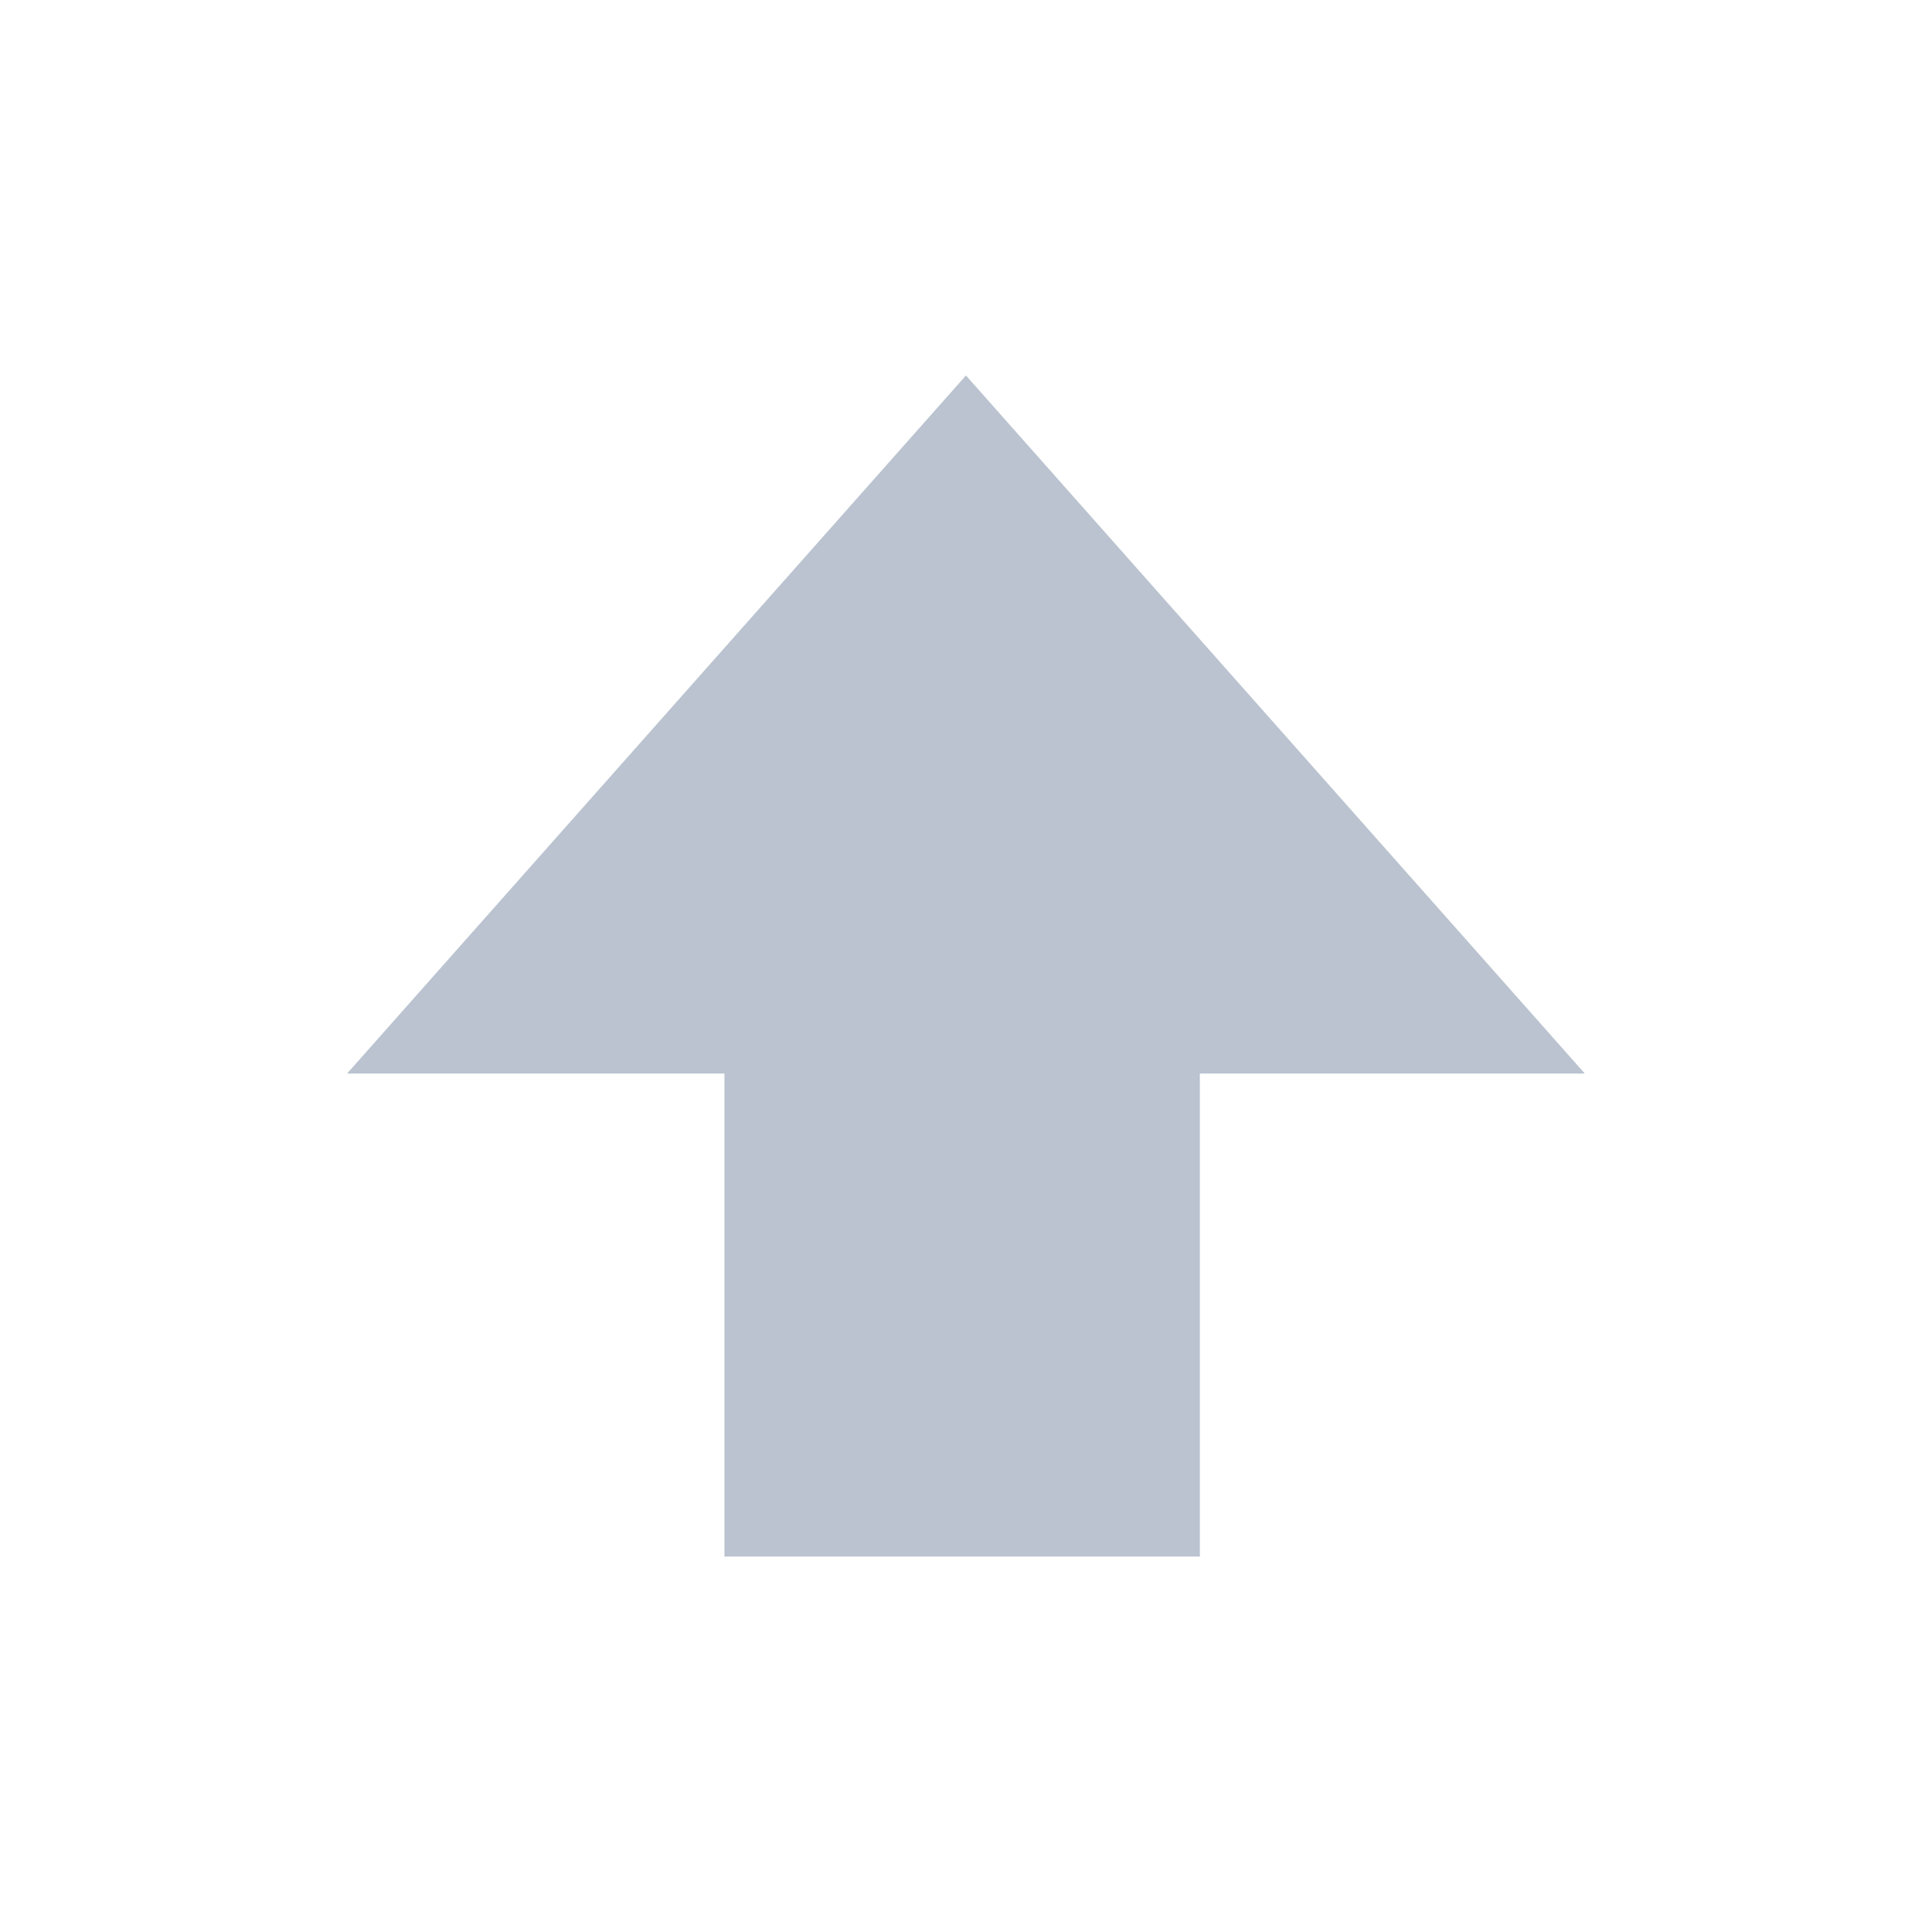
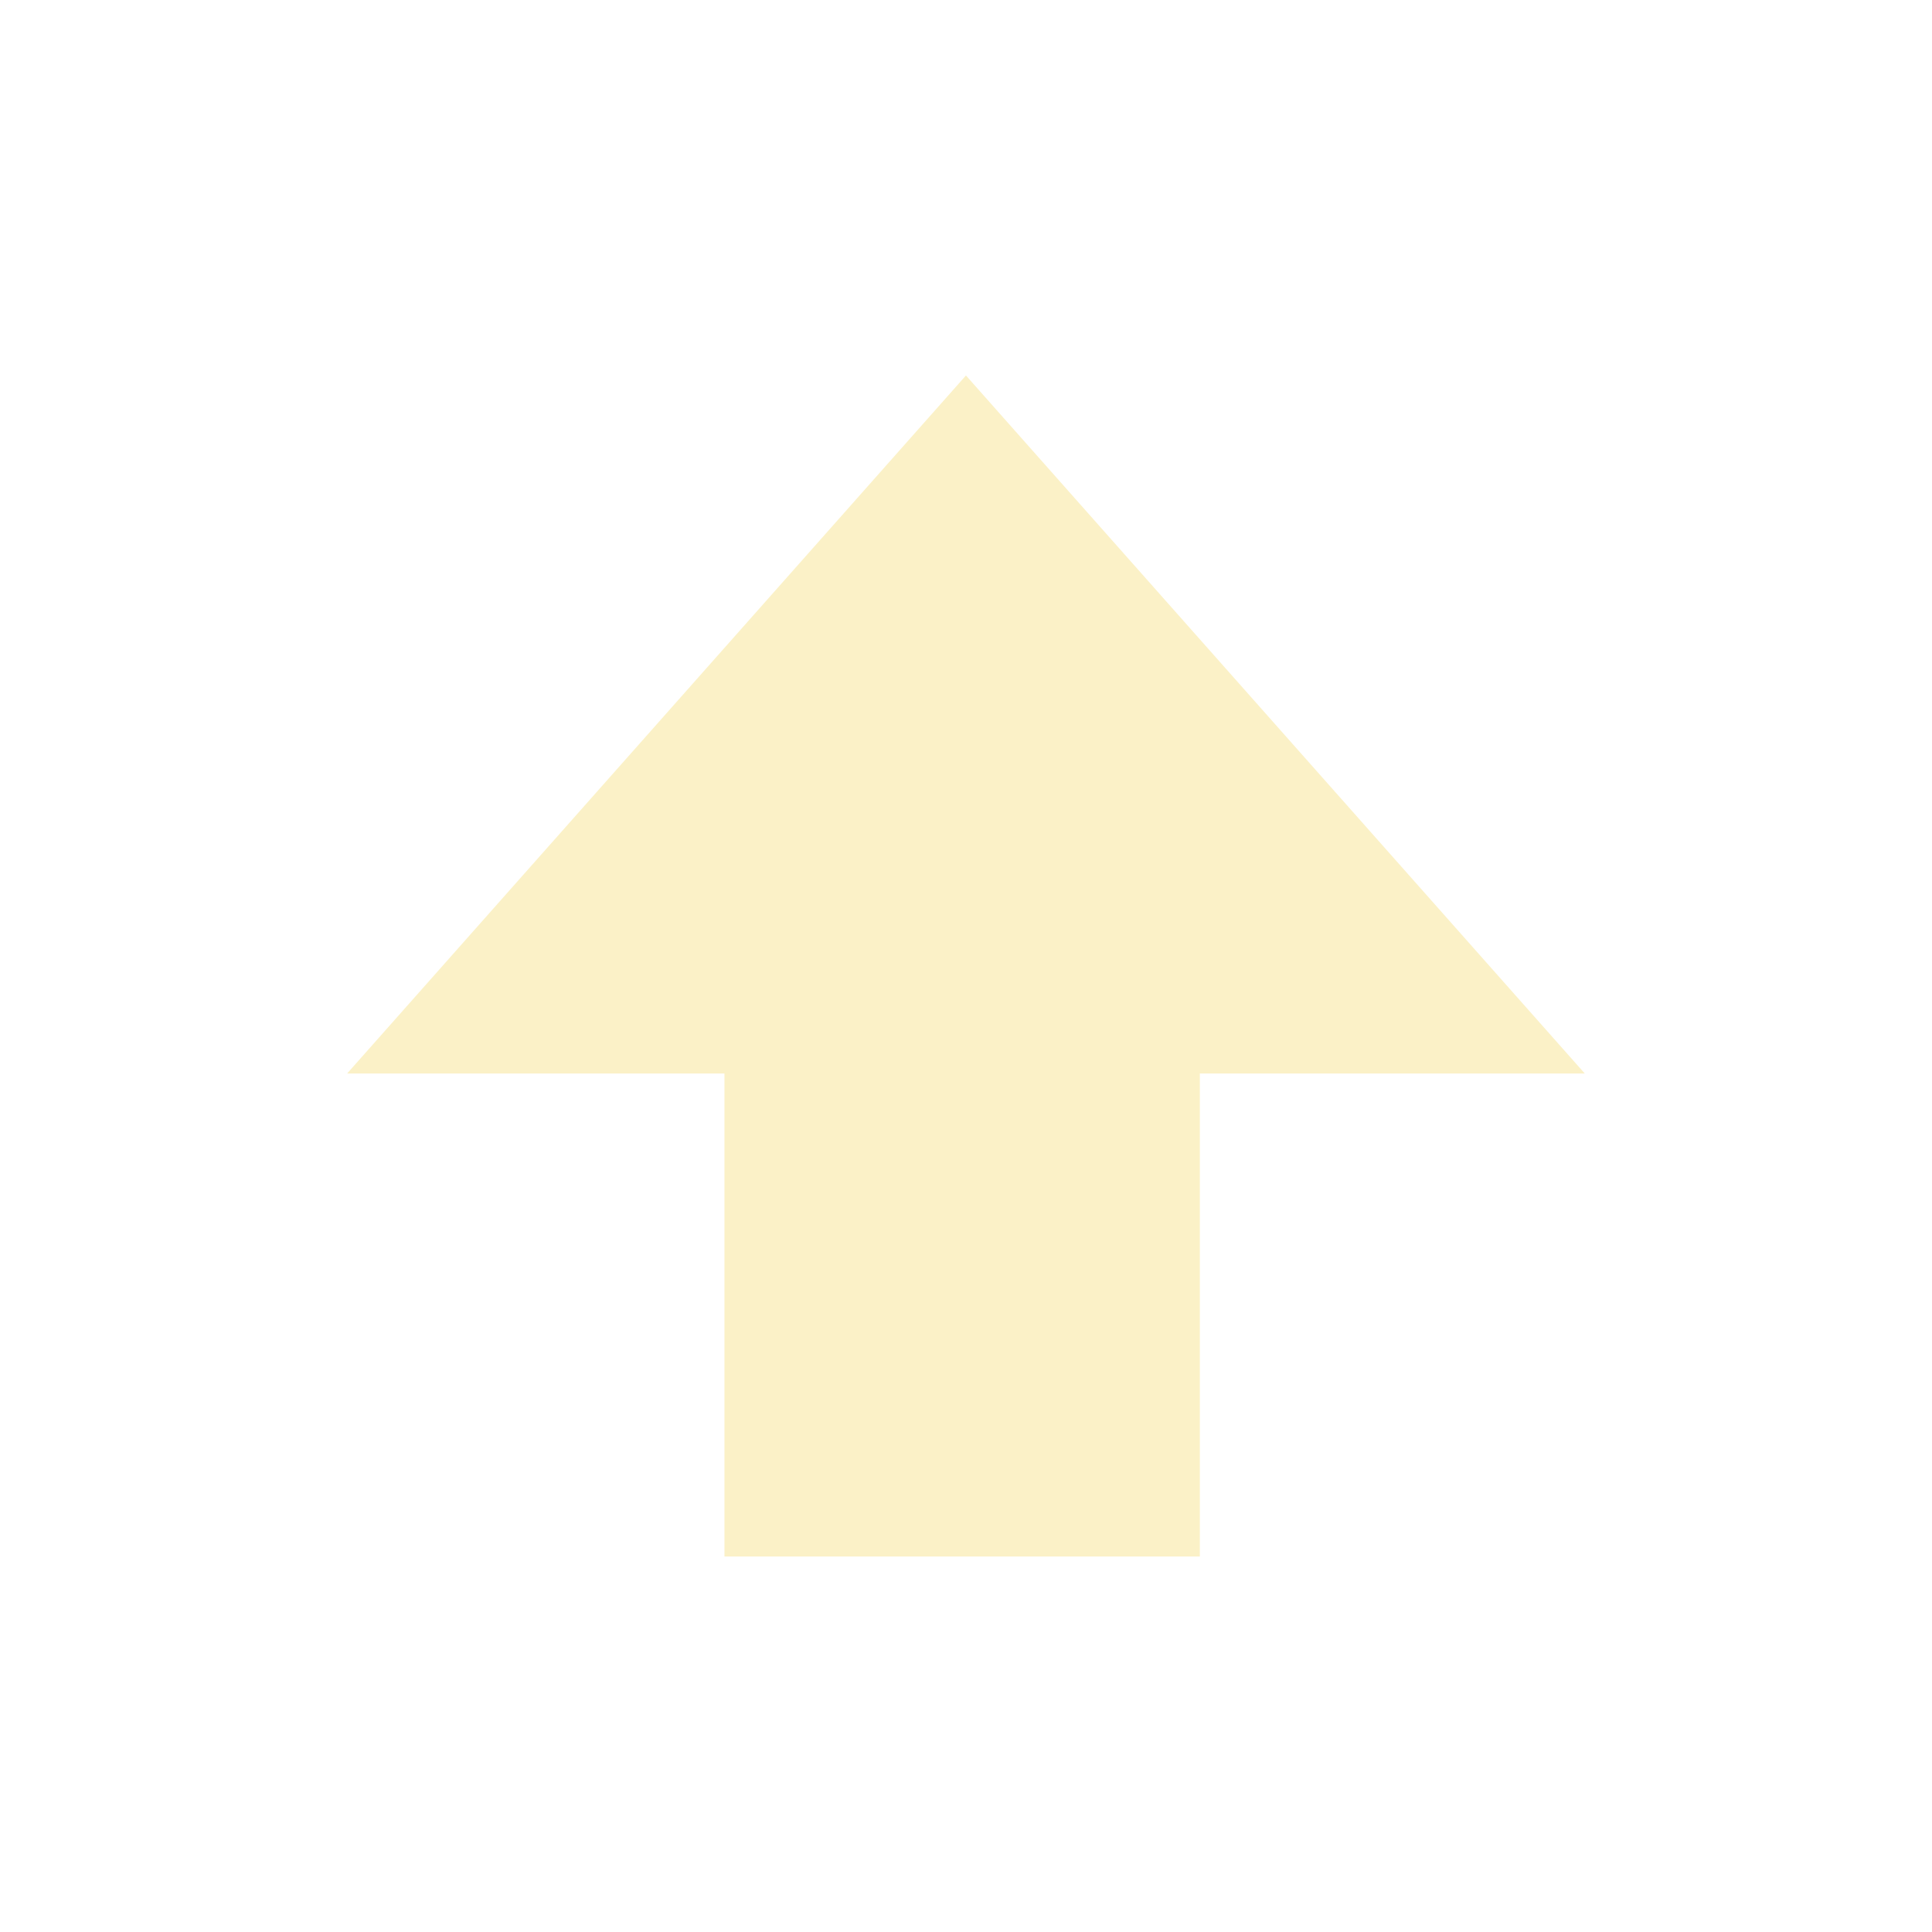
<svg xmlns="http://www.w3.org/2000/svg" xmlns:ns1="http://www.openswatchbook.org/uri/2009/osb" width="32" viewBox="0 0 32 32" version="1.1" id="svg7384" height="32">
  <defs id="defs7386">
    <linearGradient ns1:paint="solid" id="linearGradient19282" gradientTransform="matrix(-2.736579,0.2820293,-0.1890831,-0.9998832,239.5401,-879.4556)">
      <stop style="stop-color:#666666;stop-opacity:1;" offset="0" id="stop19284" />
    </linearGradient>
  </defs>
  <g transform="matrix(2,0,0,2,-282.0008,-1614.219)" style="display:inline" id="layer12">
-     <path id="path16548" d="m 147,820 v -4 h -3.125 l 5.125,-5.781 5.125,5.781 h -3.188 v 4 z" style="color:#000000;display:inline;overflow:visible;visibility:visible;fill:#bac3cf;fill-opacity:1;stroke:none;stroke-width:2;marker:none;enable-background:new" />
+     <path id="path16548" d="m 147,820 v -4 h -3.125 l 5.125,-5.781 5.125,5.781 h -3.188 v 4 z" style="color:#000000;display:inline;overflow:visible;visibility:visible;fill:#fbf1c7;fill-opacity:1;stroke:none;stroke-width:2;marker:none;enable-background:new" />
  </g>
</svg>
